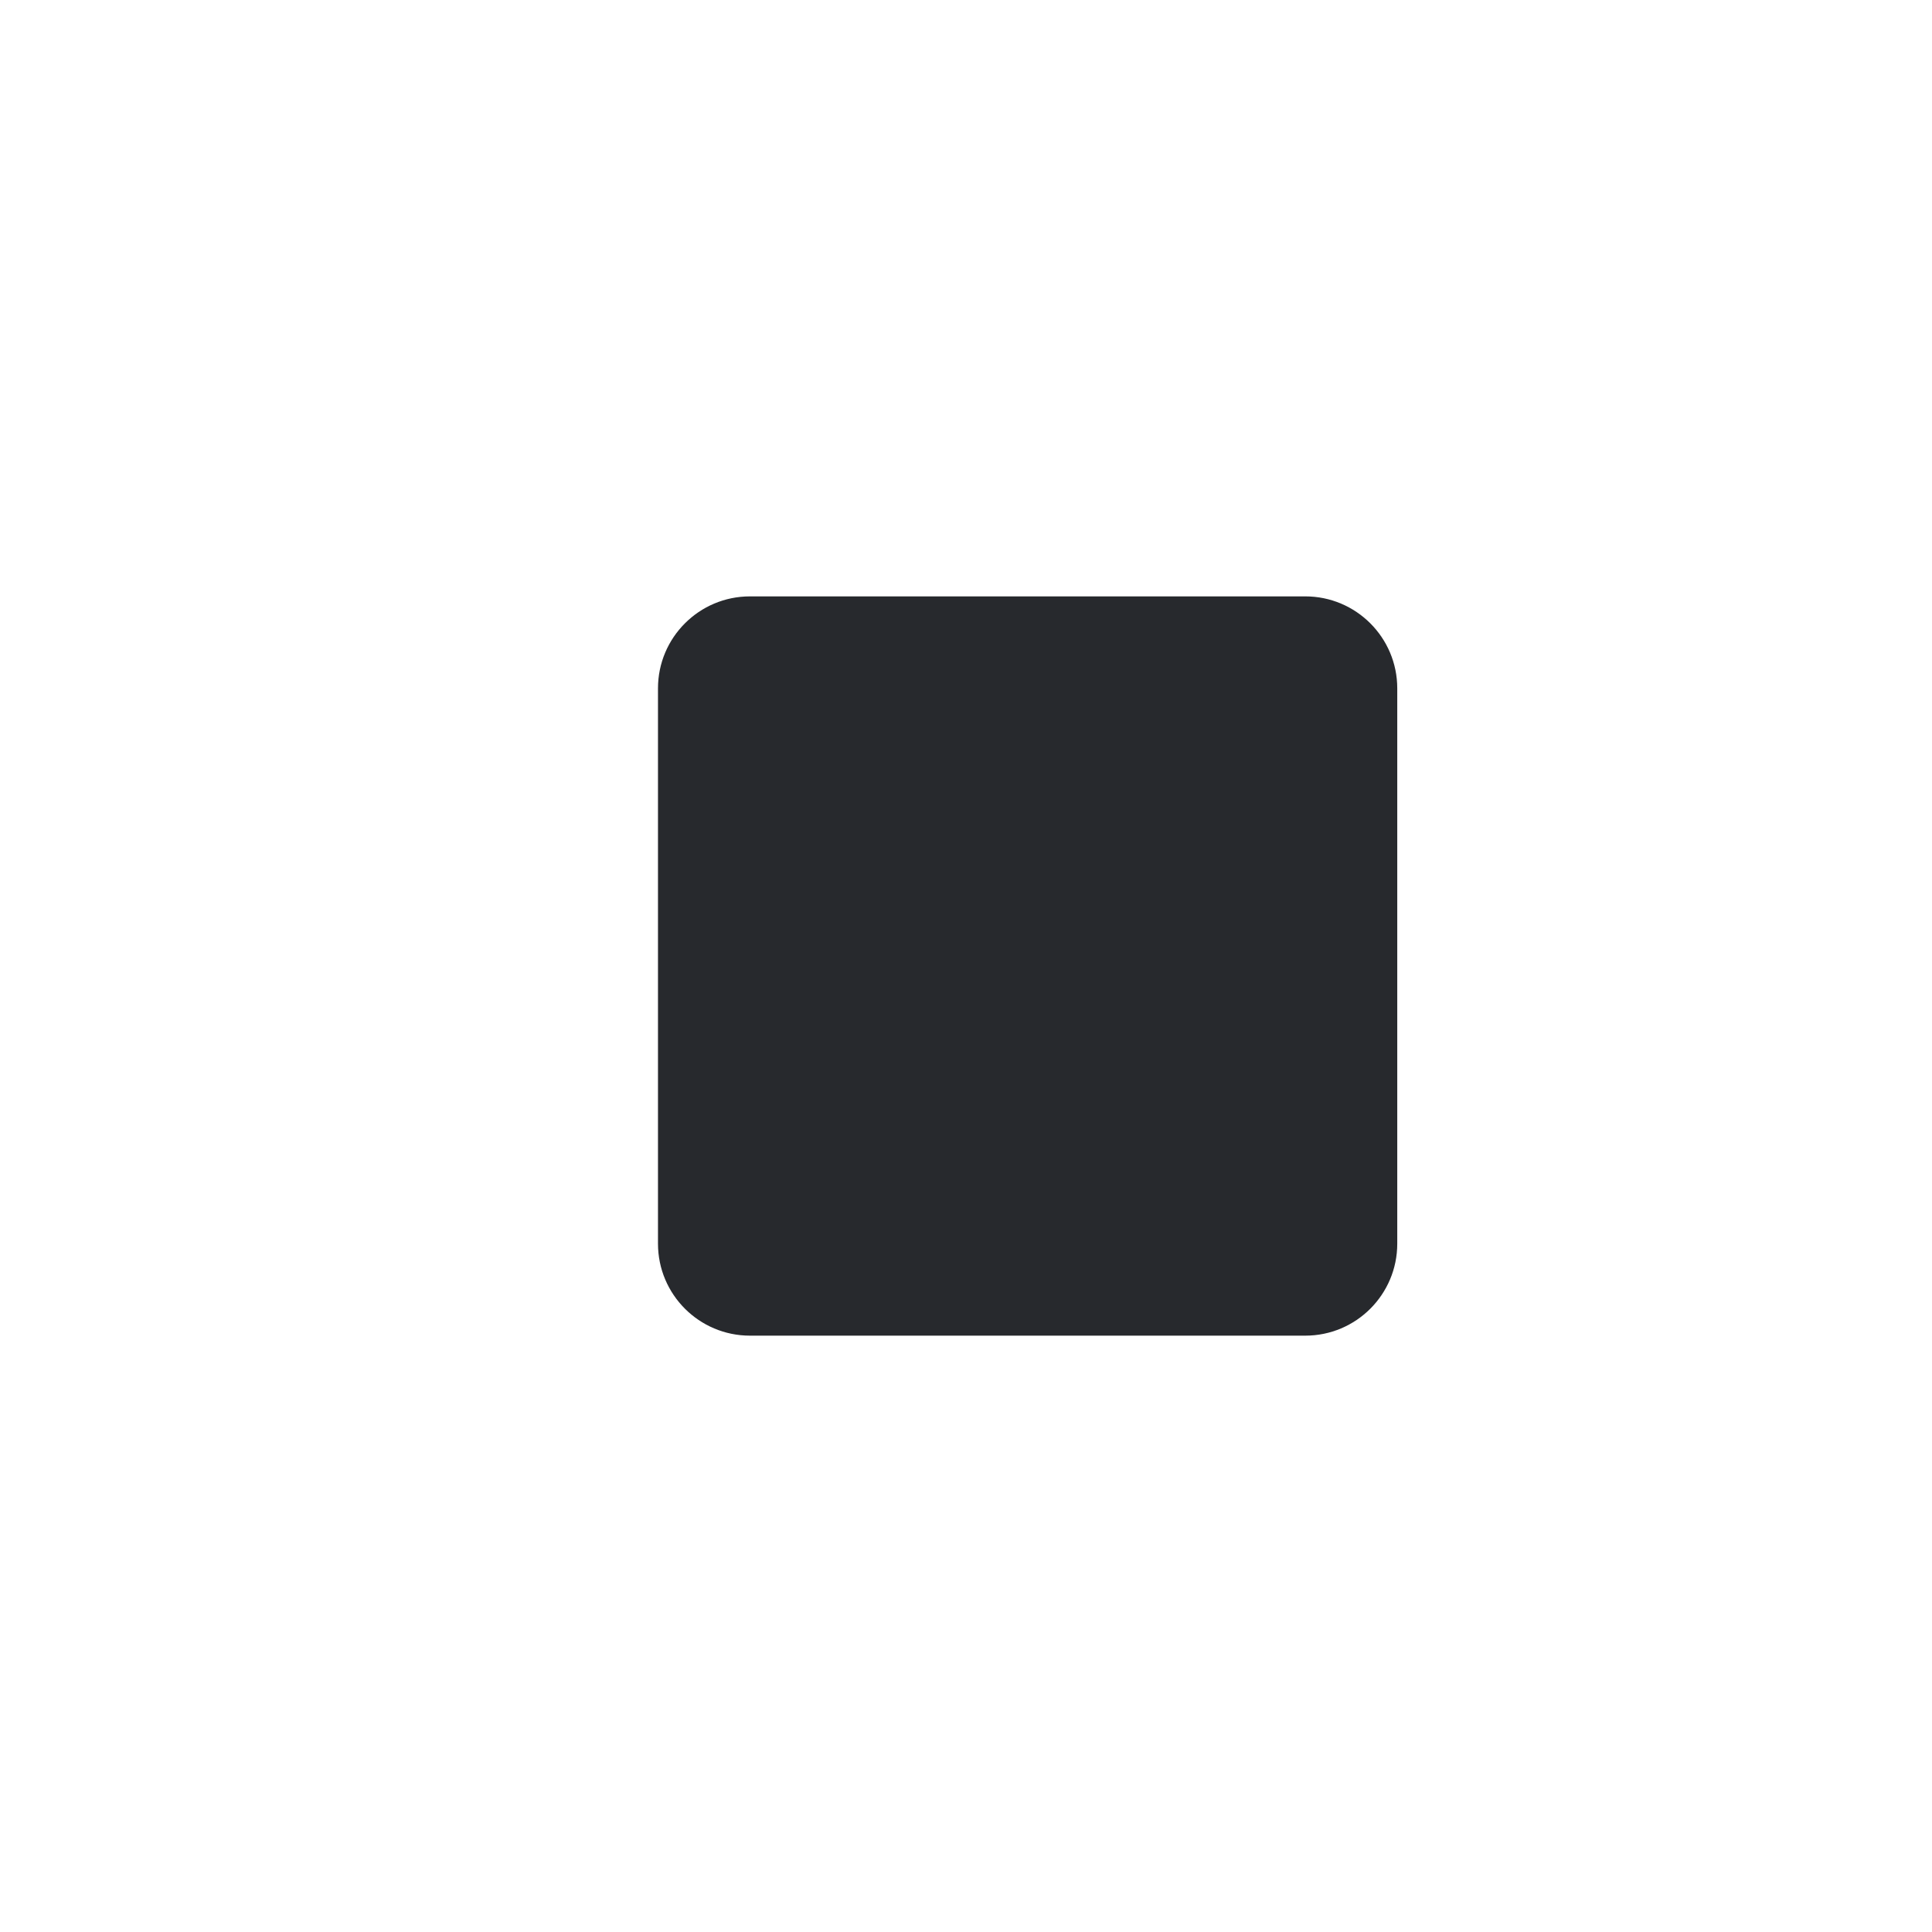
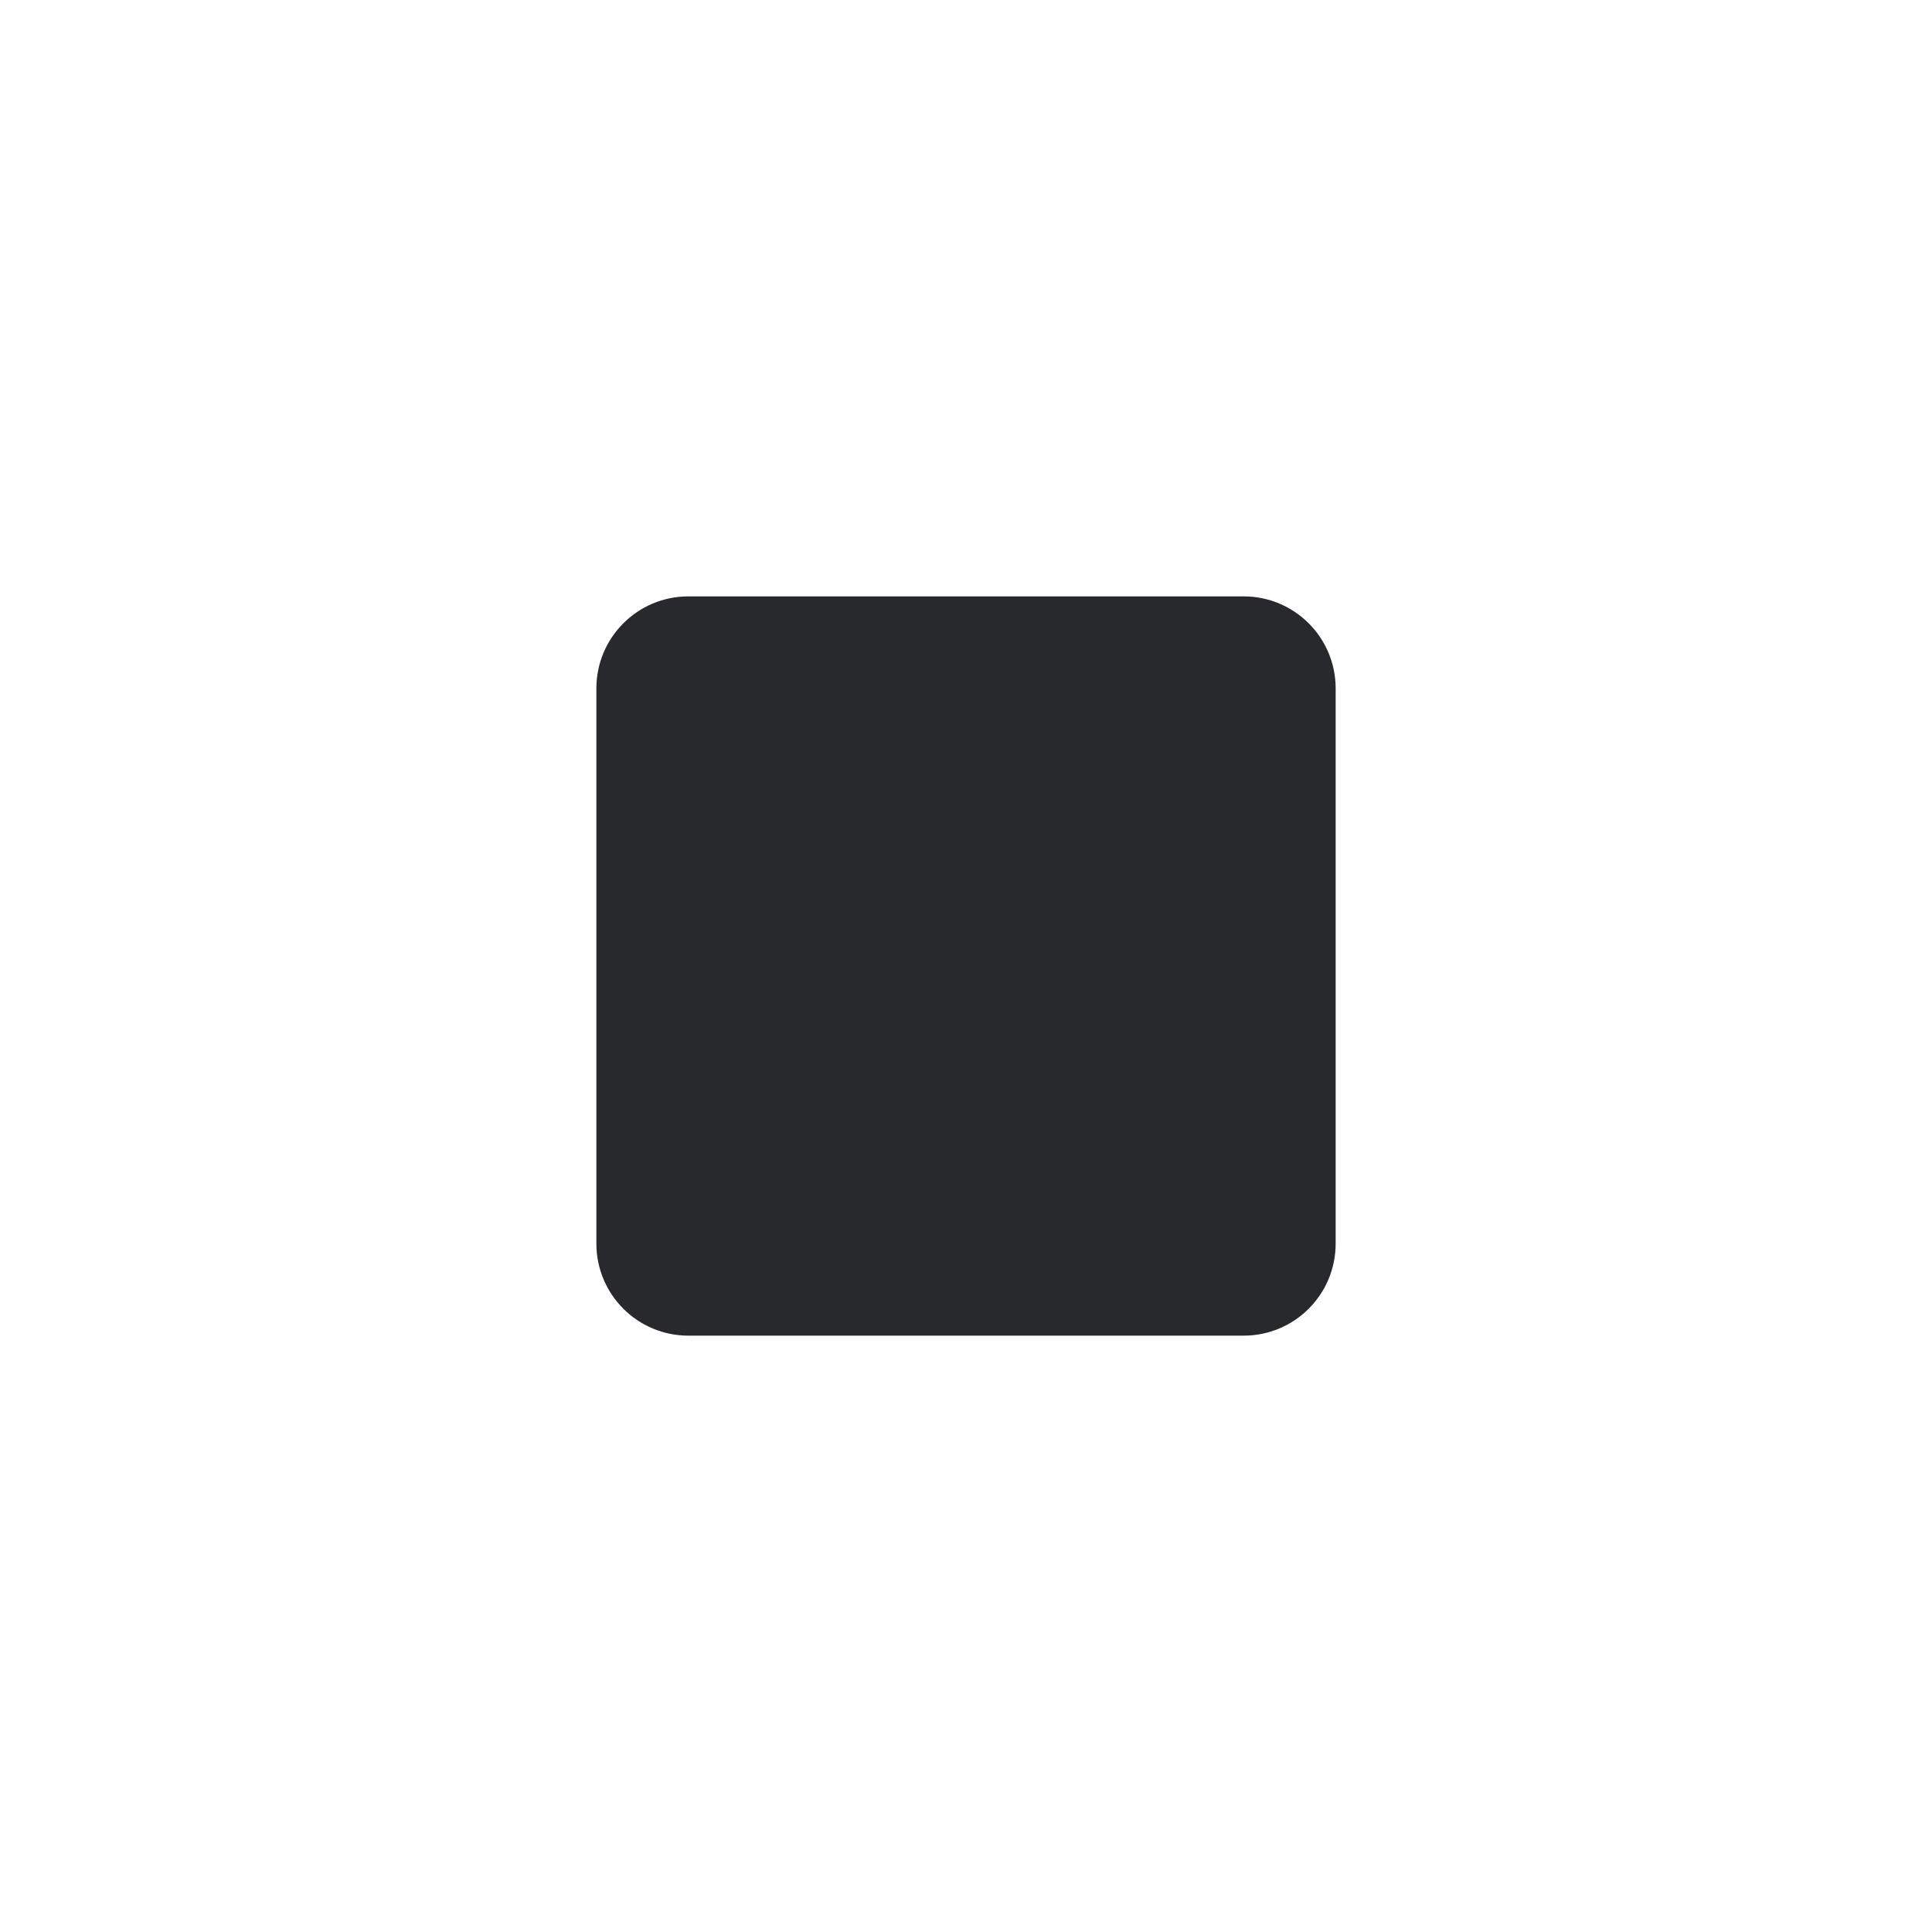
<svg xmlns="http://www.w3.org/2000/svg" preserveAspectRatio="none" overflow="visible" style="display: block;" width="52.5" height="52.5" viewBox="0 0 52.5 52.5" fill="none">
  <g id="Web Internal / Stop">
-     <rect x="17.88" y="16.206" width="20.089" height="20.089" rx="2.5" fill="#27292D" />
+     <rect x="16.206" y="16.206" width="20.089" height="20.089" rx="2.5" fill="#27292D" />
  </g>
</svg>
